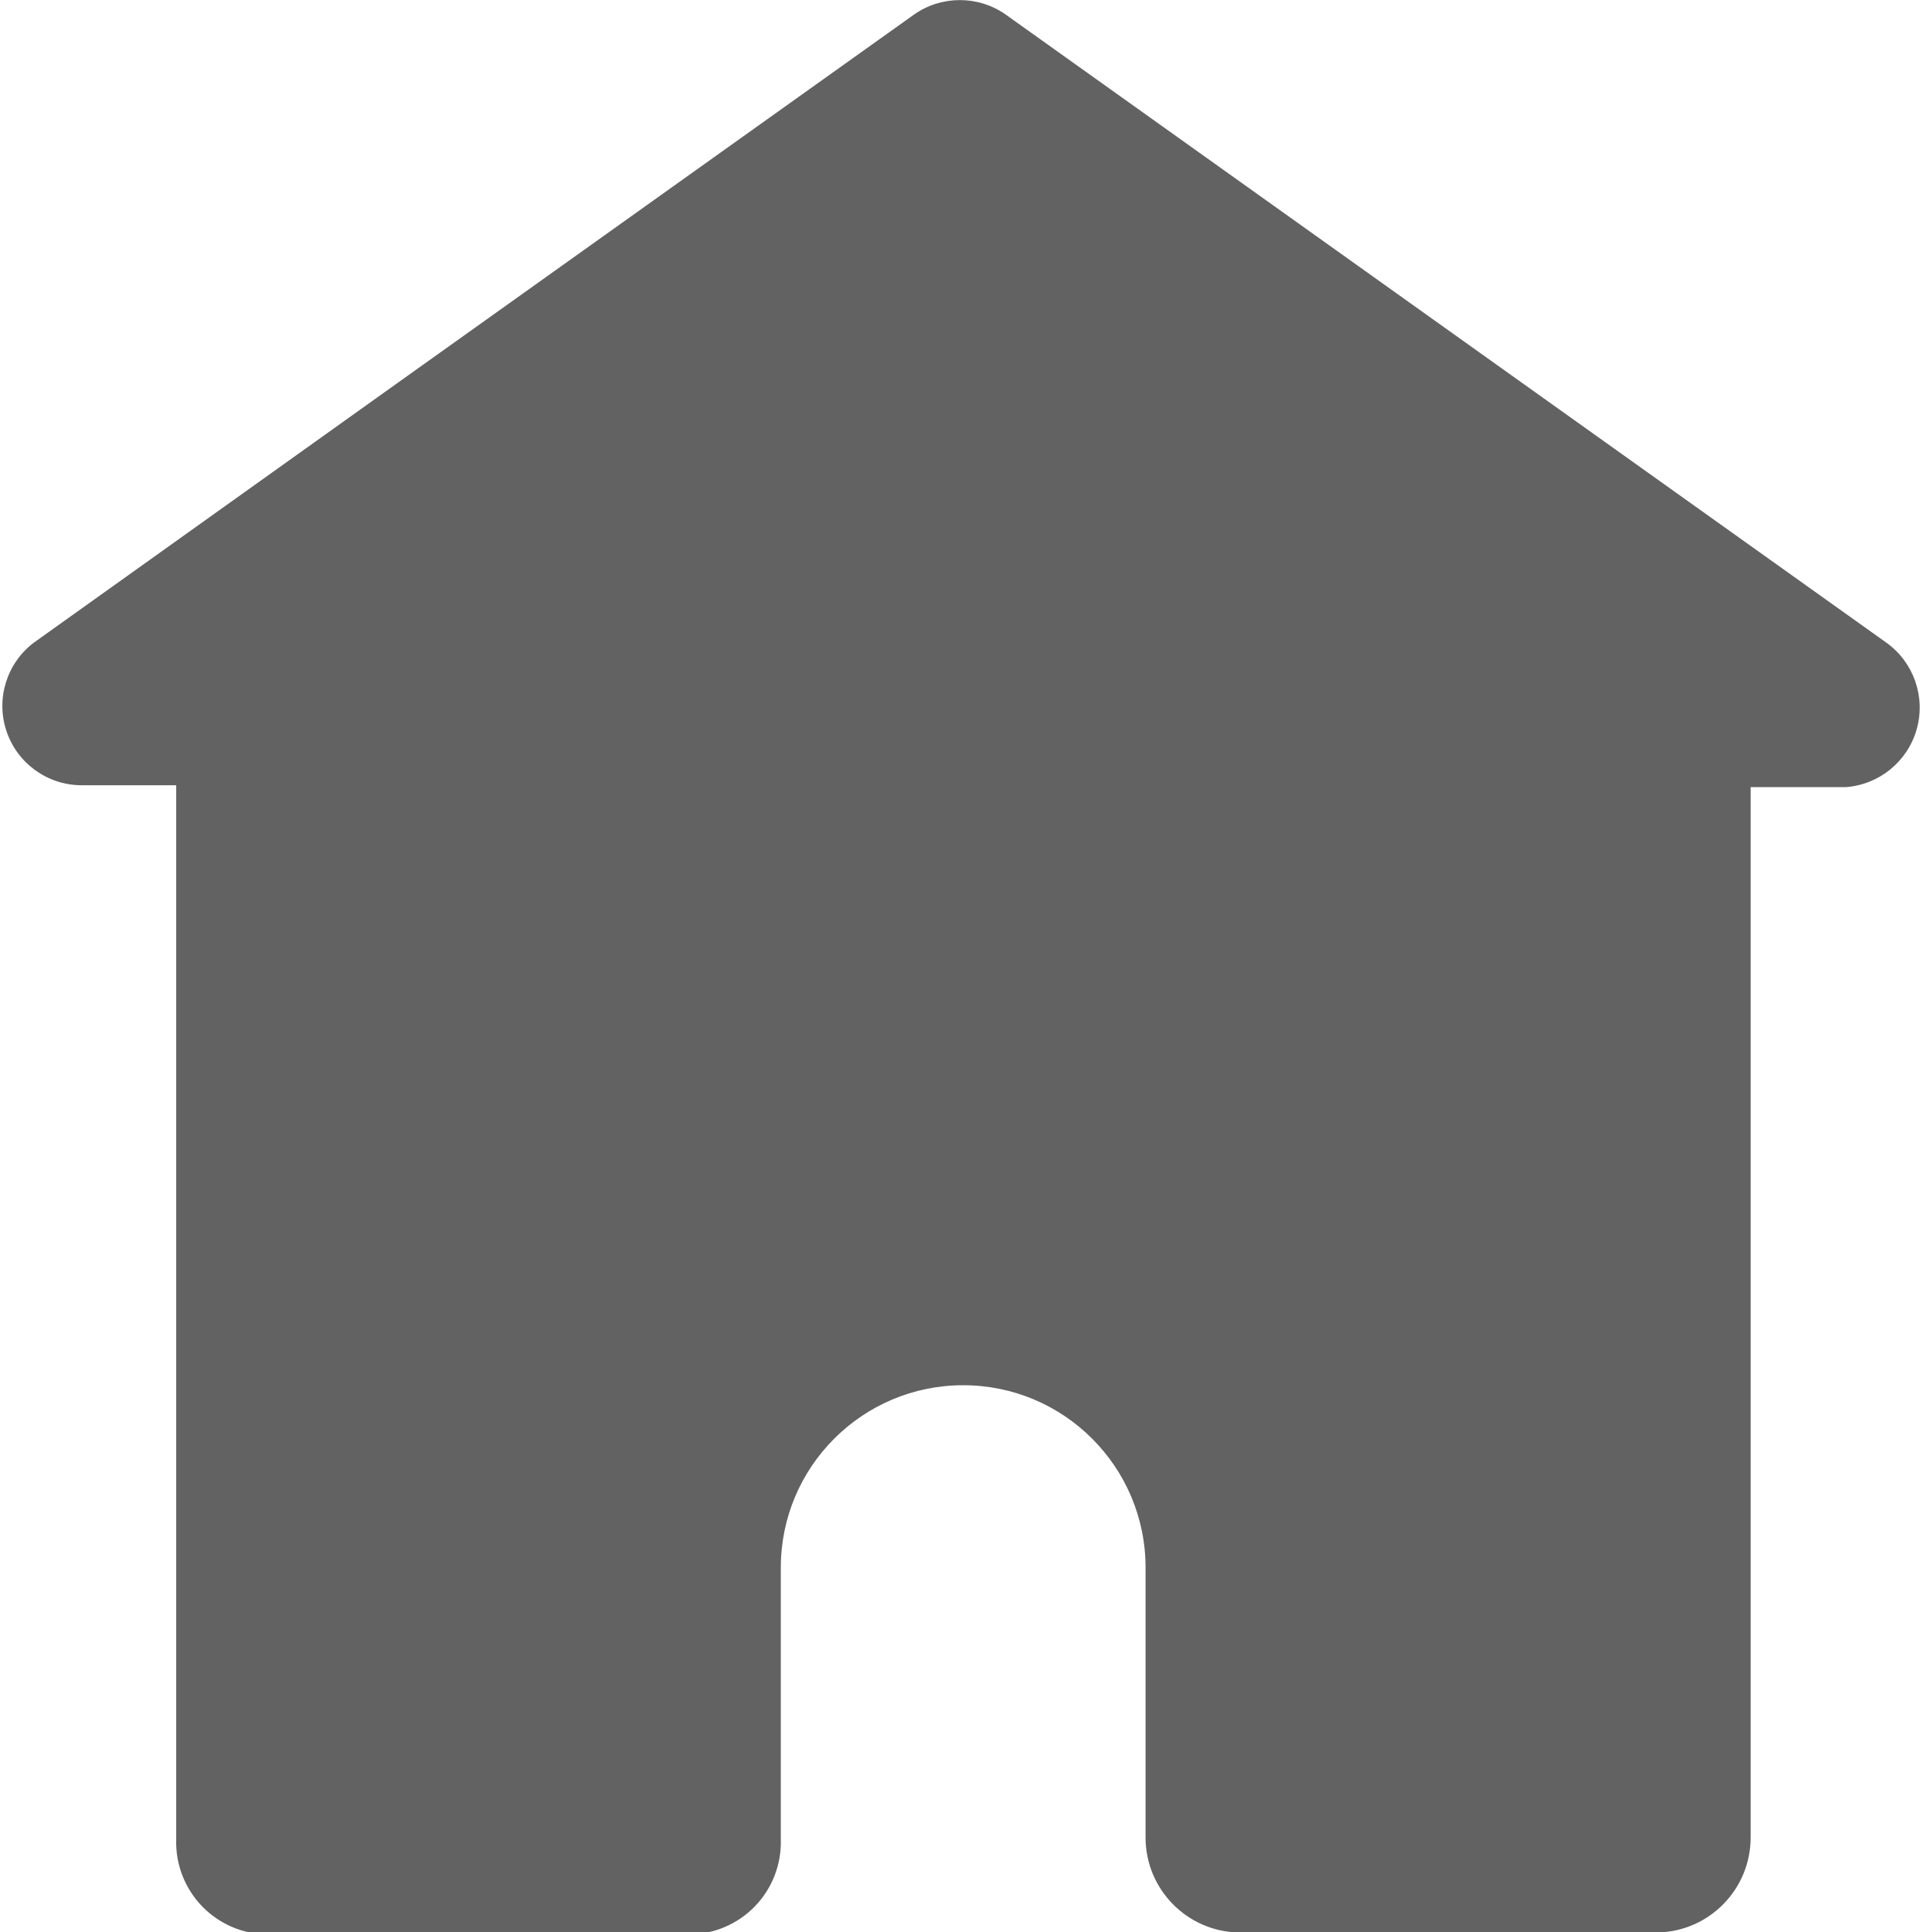
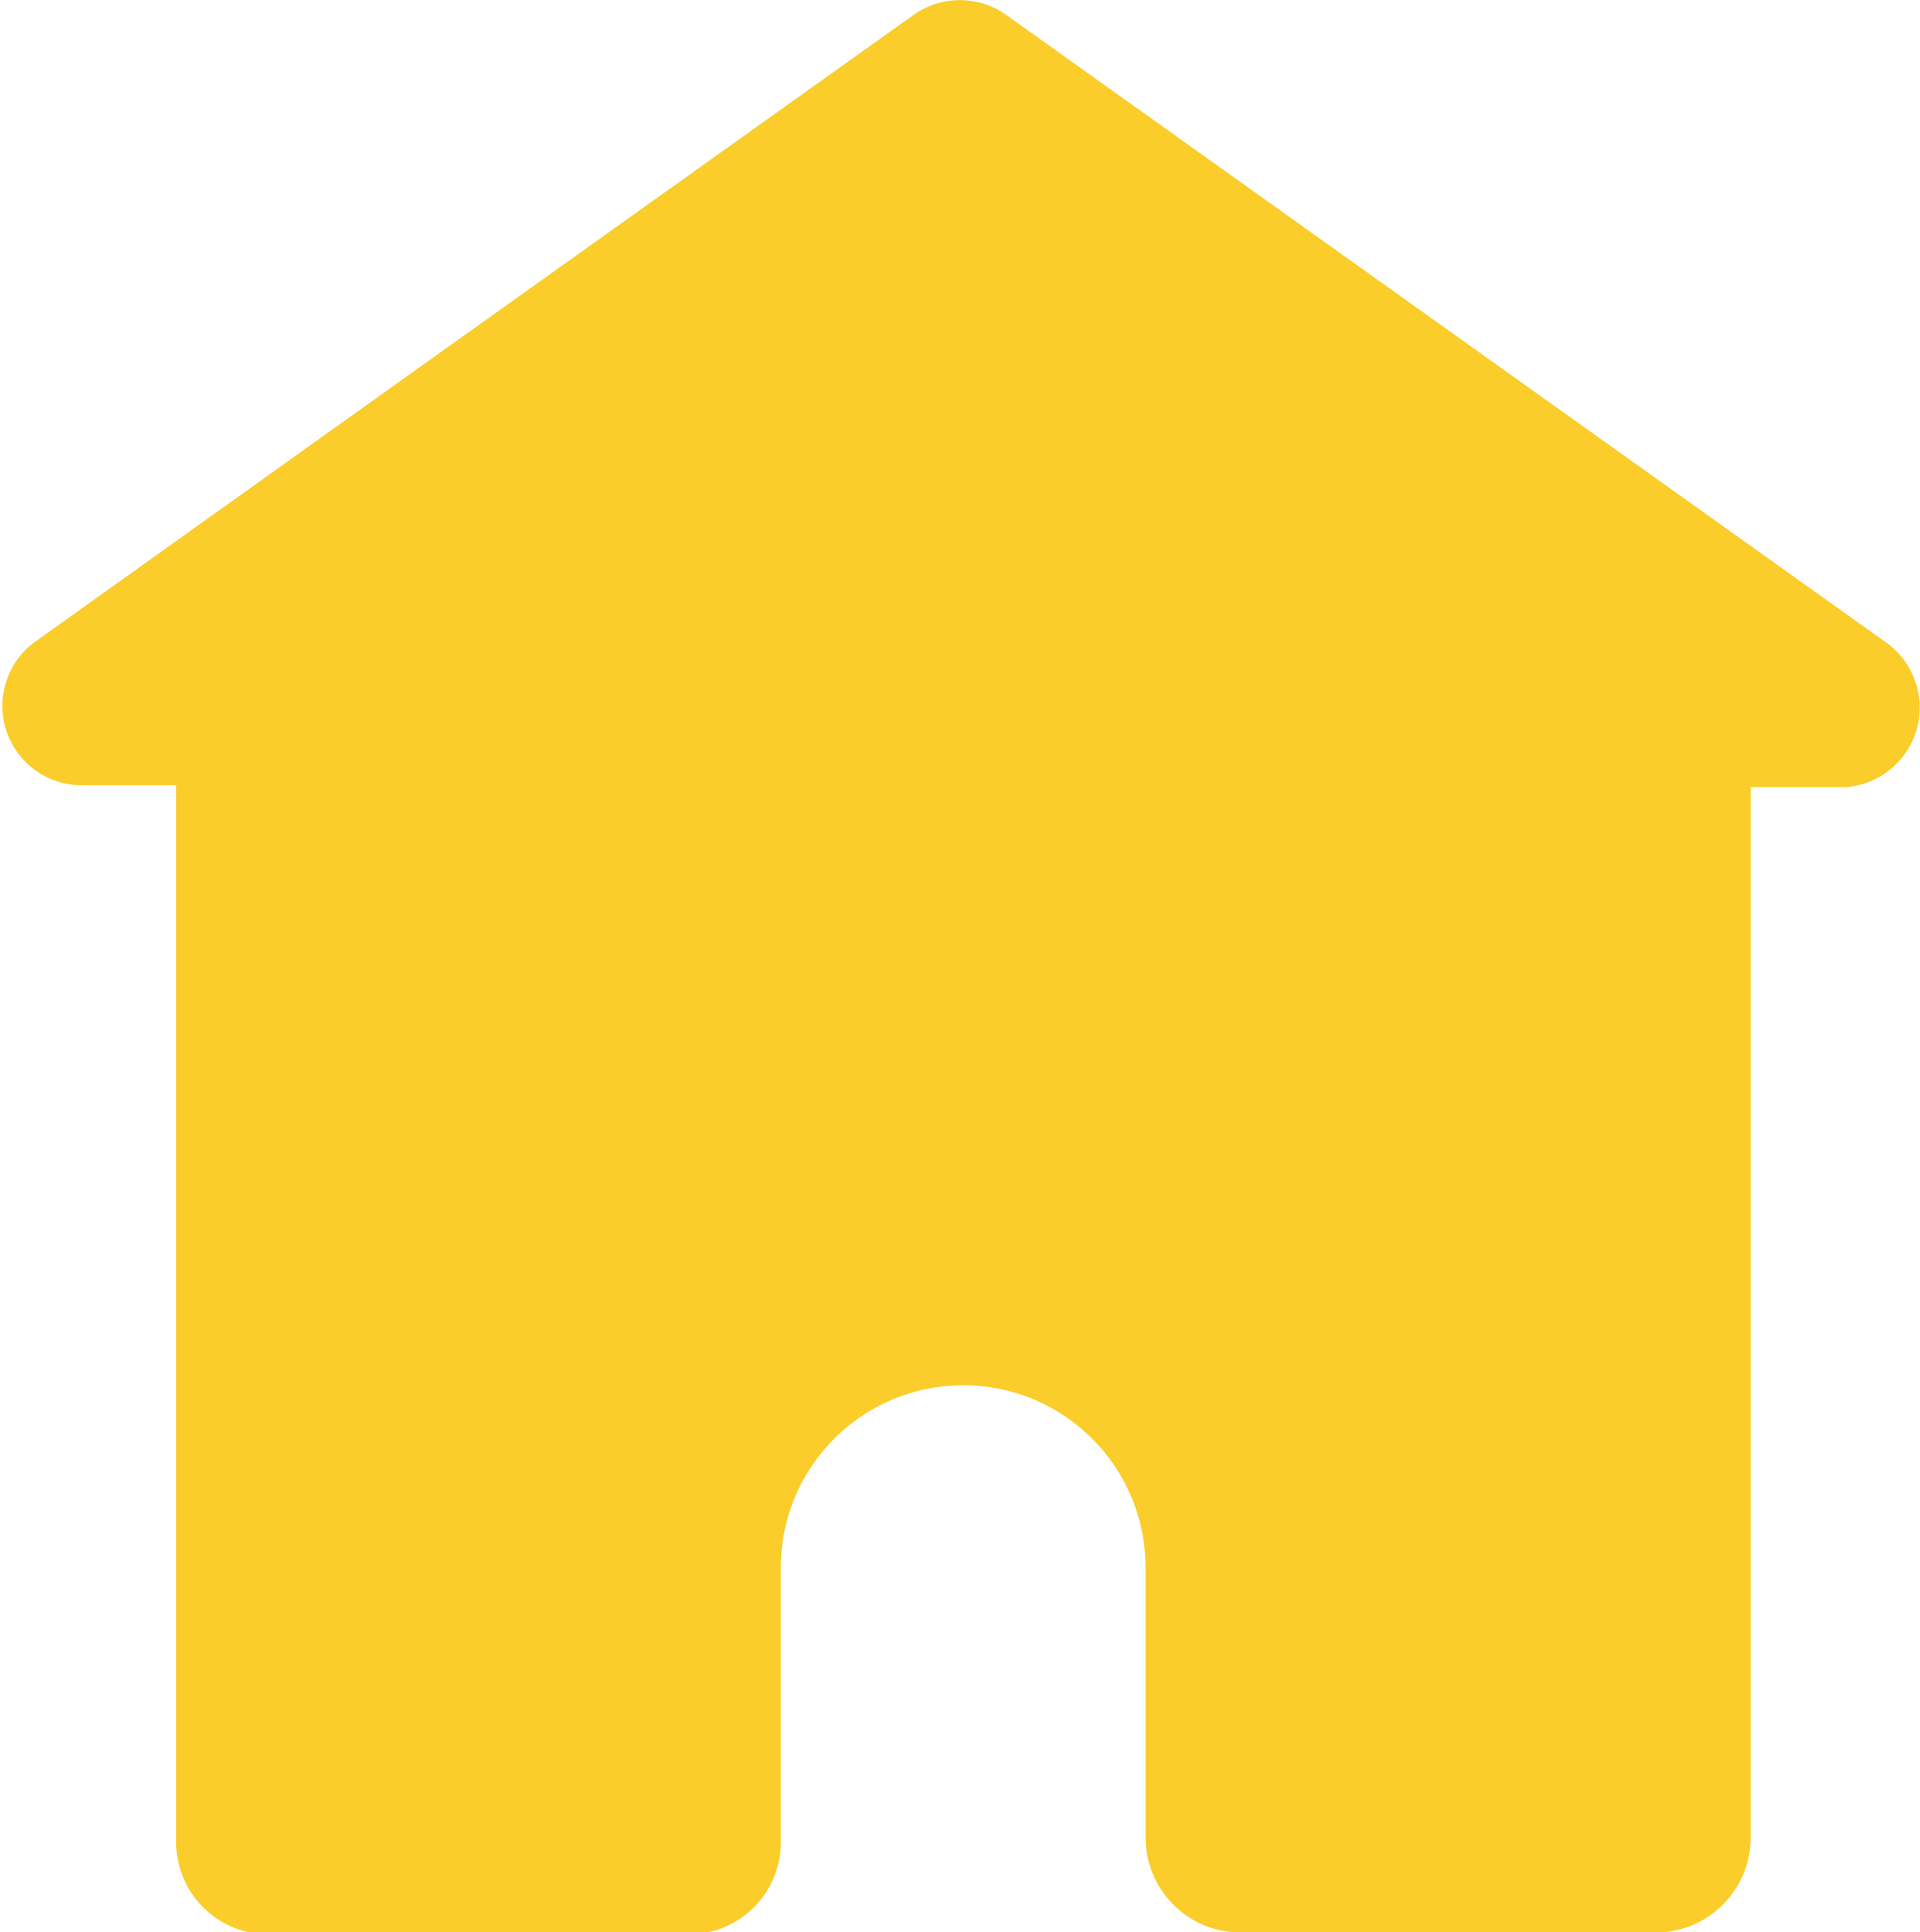
<svg xmlns="http://www.w3.org/2000/svg" viewBox="0 0 40.42 40.67">
  <defs>
-     <style>.cls-1{fill:#626262;}</style>
+     <style>.cls-1{fill:#FACD2A;}</style>
  </defs>
  <g id="Ebene_2" data-name="Ebene 2">
    <g id="Icons">
      <path class="cls-1" d="M39.72,13.53,32.09,8.09,21.18.31a1.68,1.68,0,0,0-1.94,0L8.33,8.09.71,13.53a1.67,1.67,0,0,0,1,3h2V38.72a1.94,1.94,0,0,0,1.94,2h8.85a1.94,1.94,0,0,0,1.94-2V33a3.84,3.84,0,0,1,7.68,0v5.68a2,2,0,0,0,1.95,2h8.84a2,2,0,0,0,1.95-2V16.57h2A1.68,1.68,0,0,0,39.72,13.53Z" />
    </g>
  </g>
</svg>
